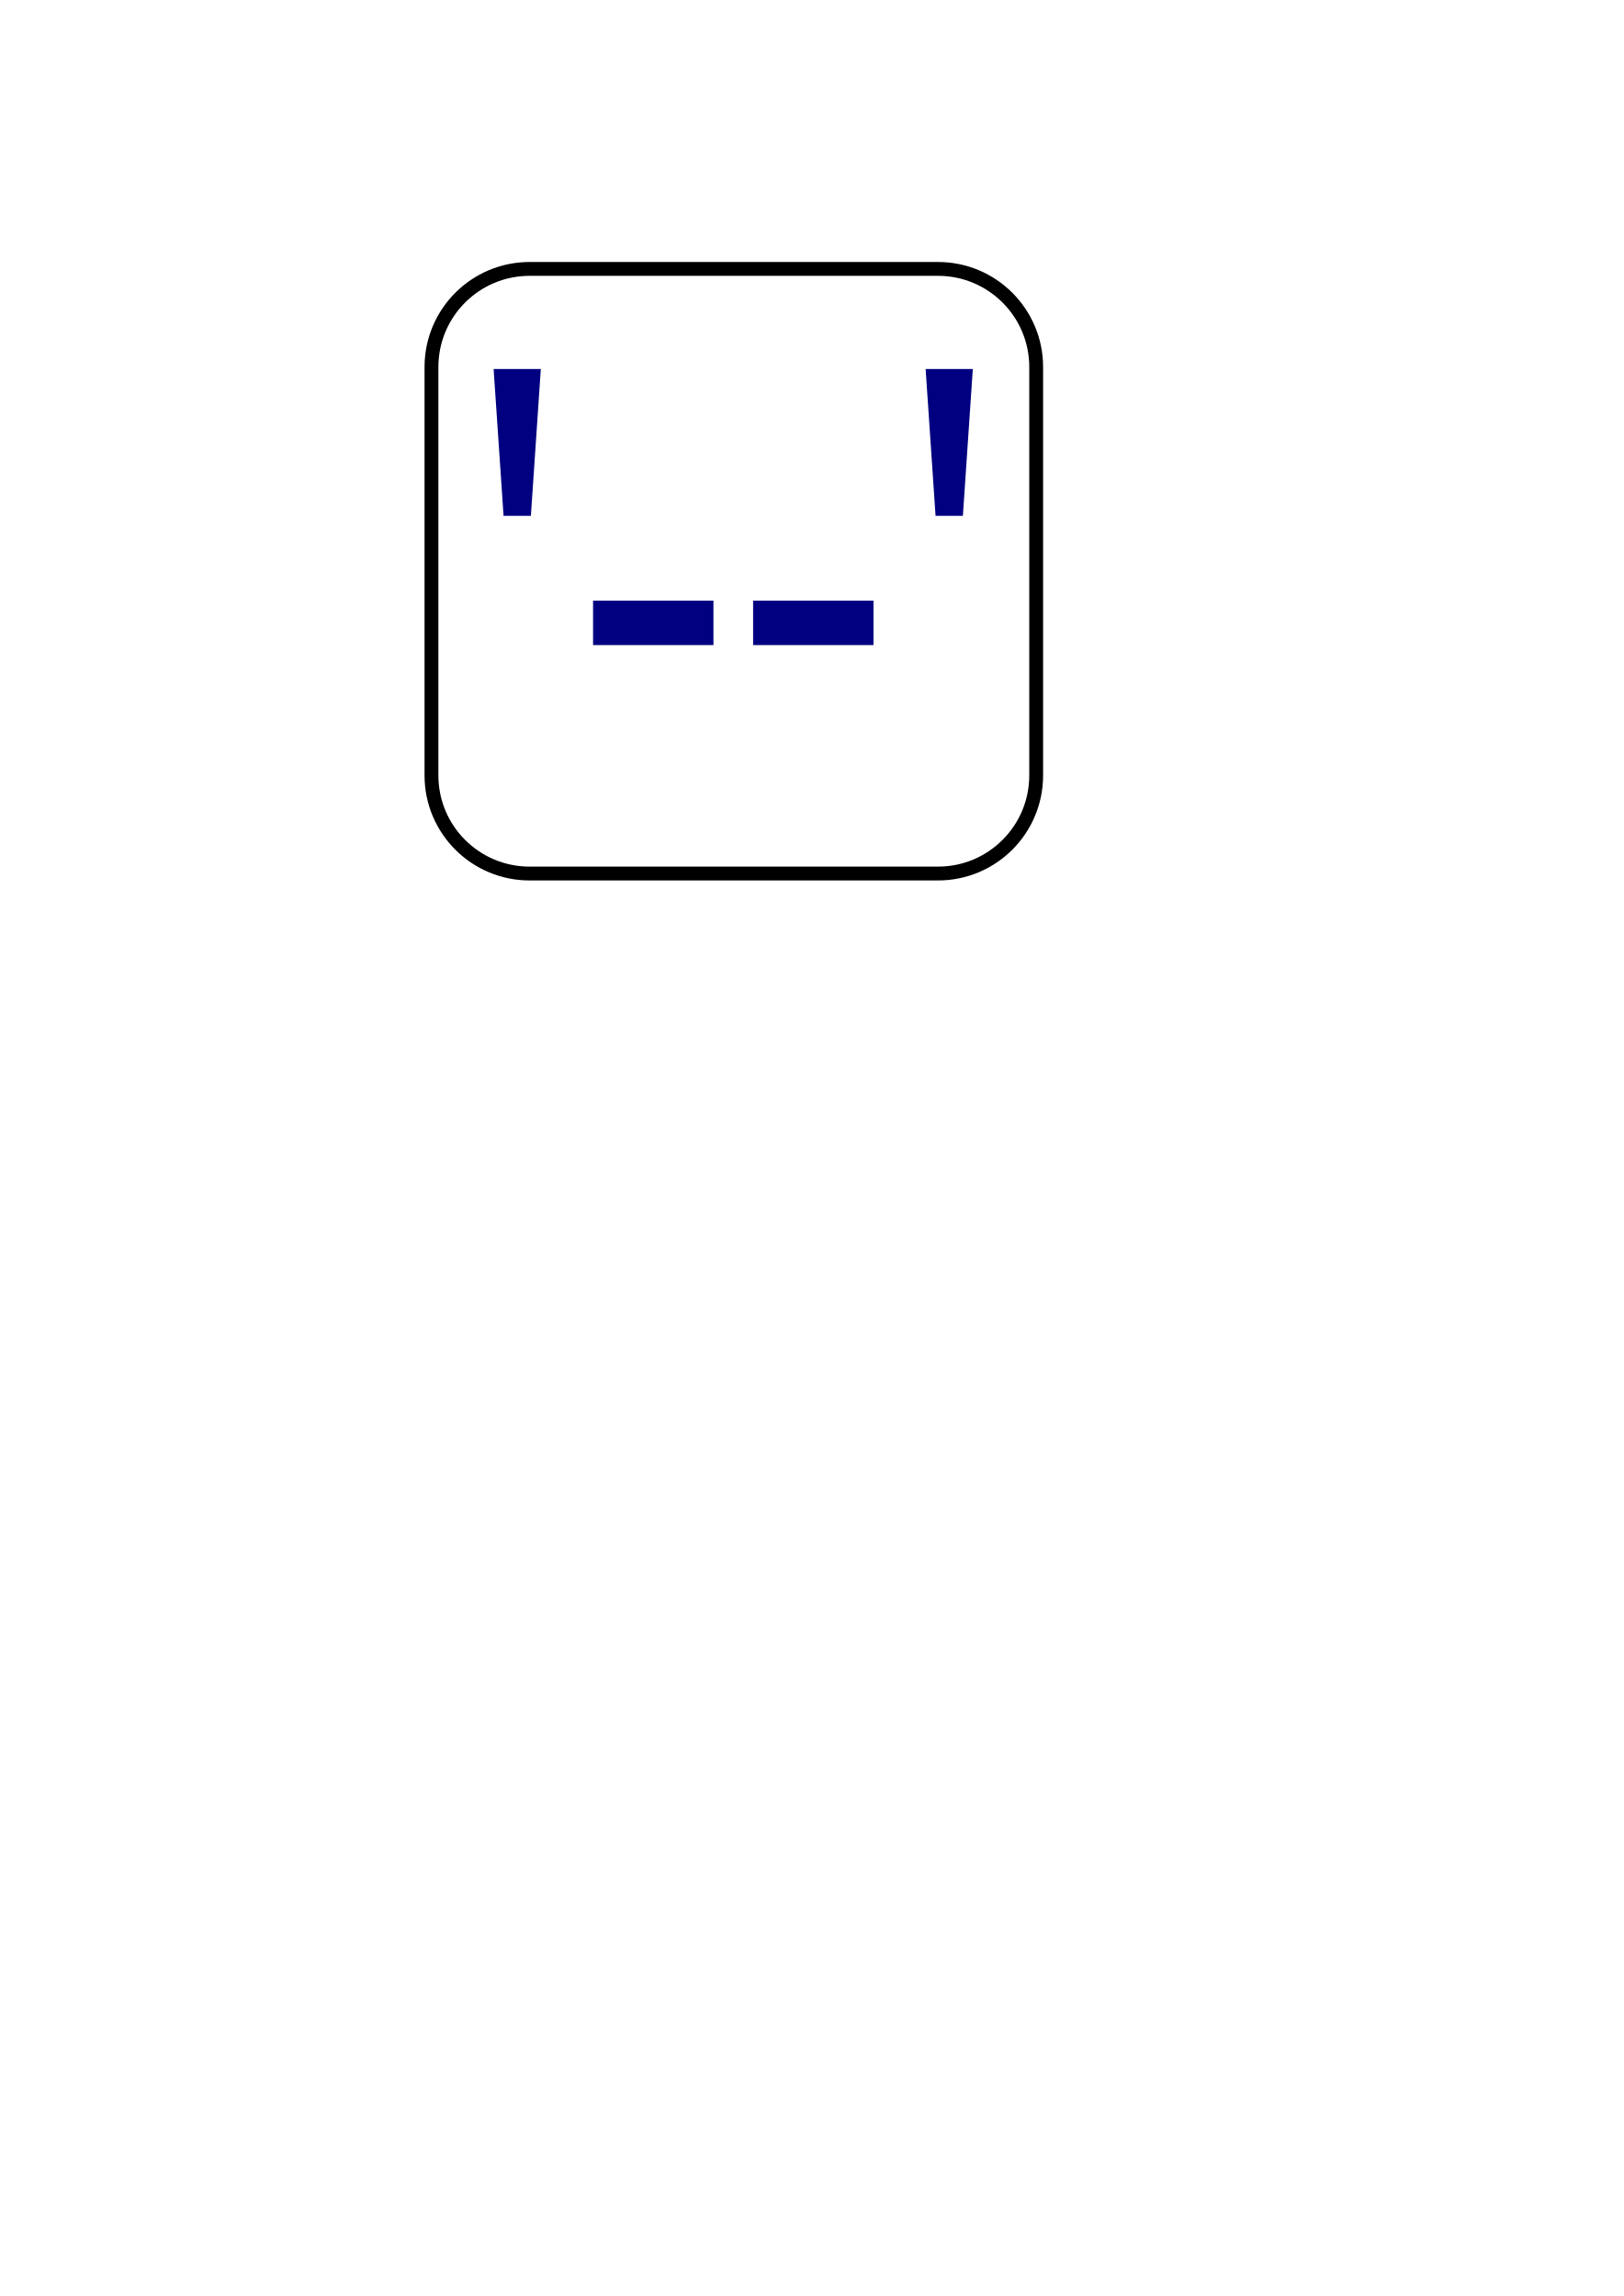
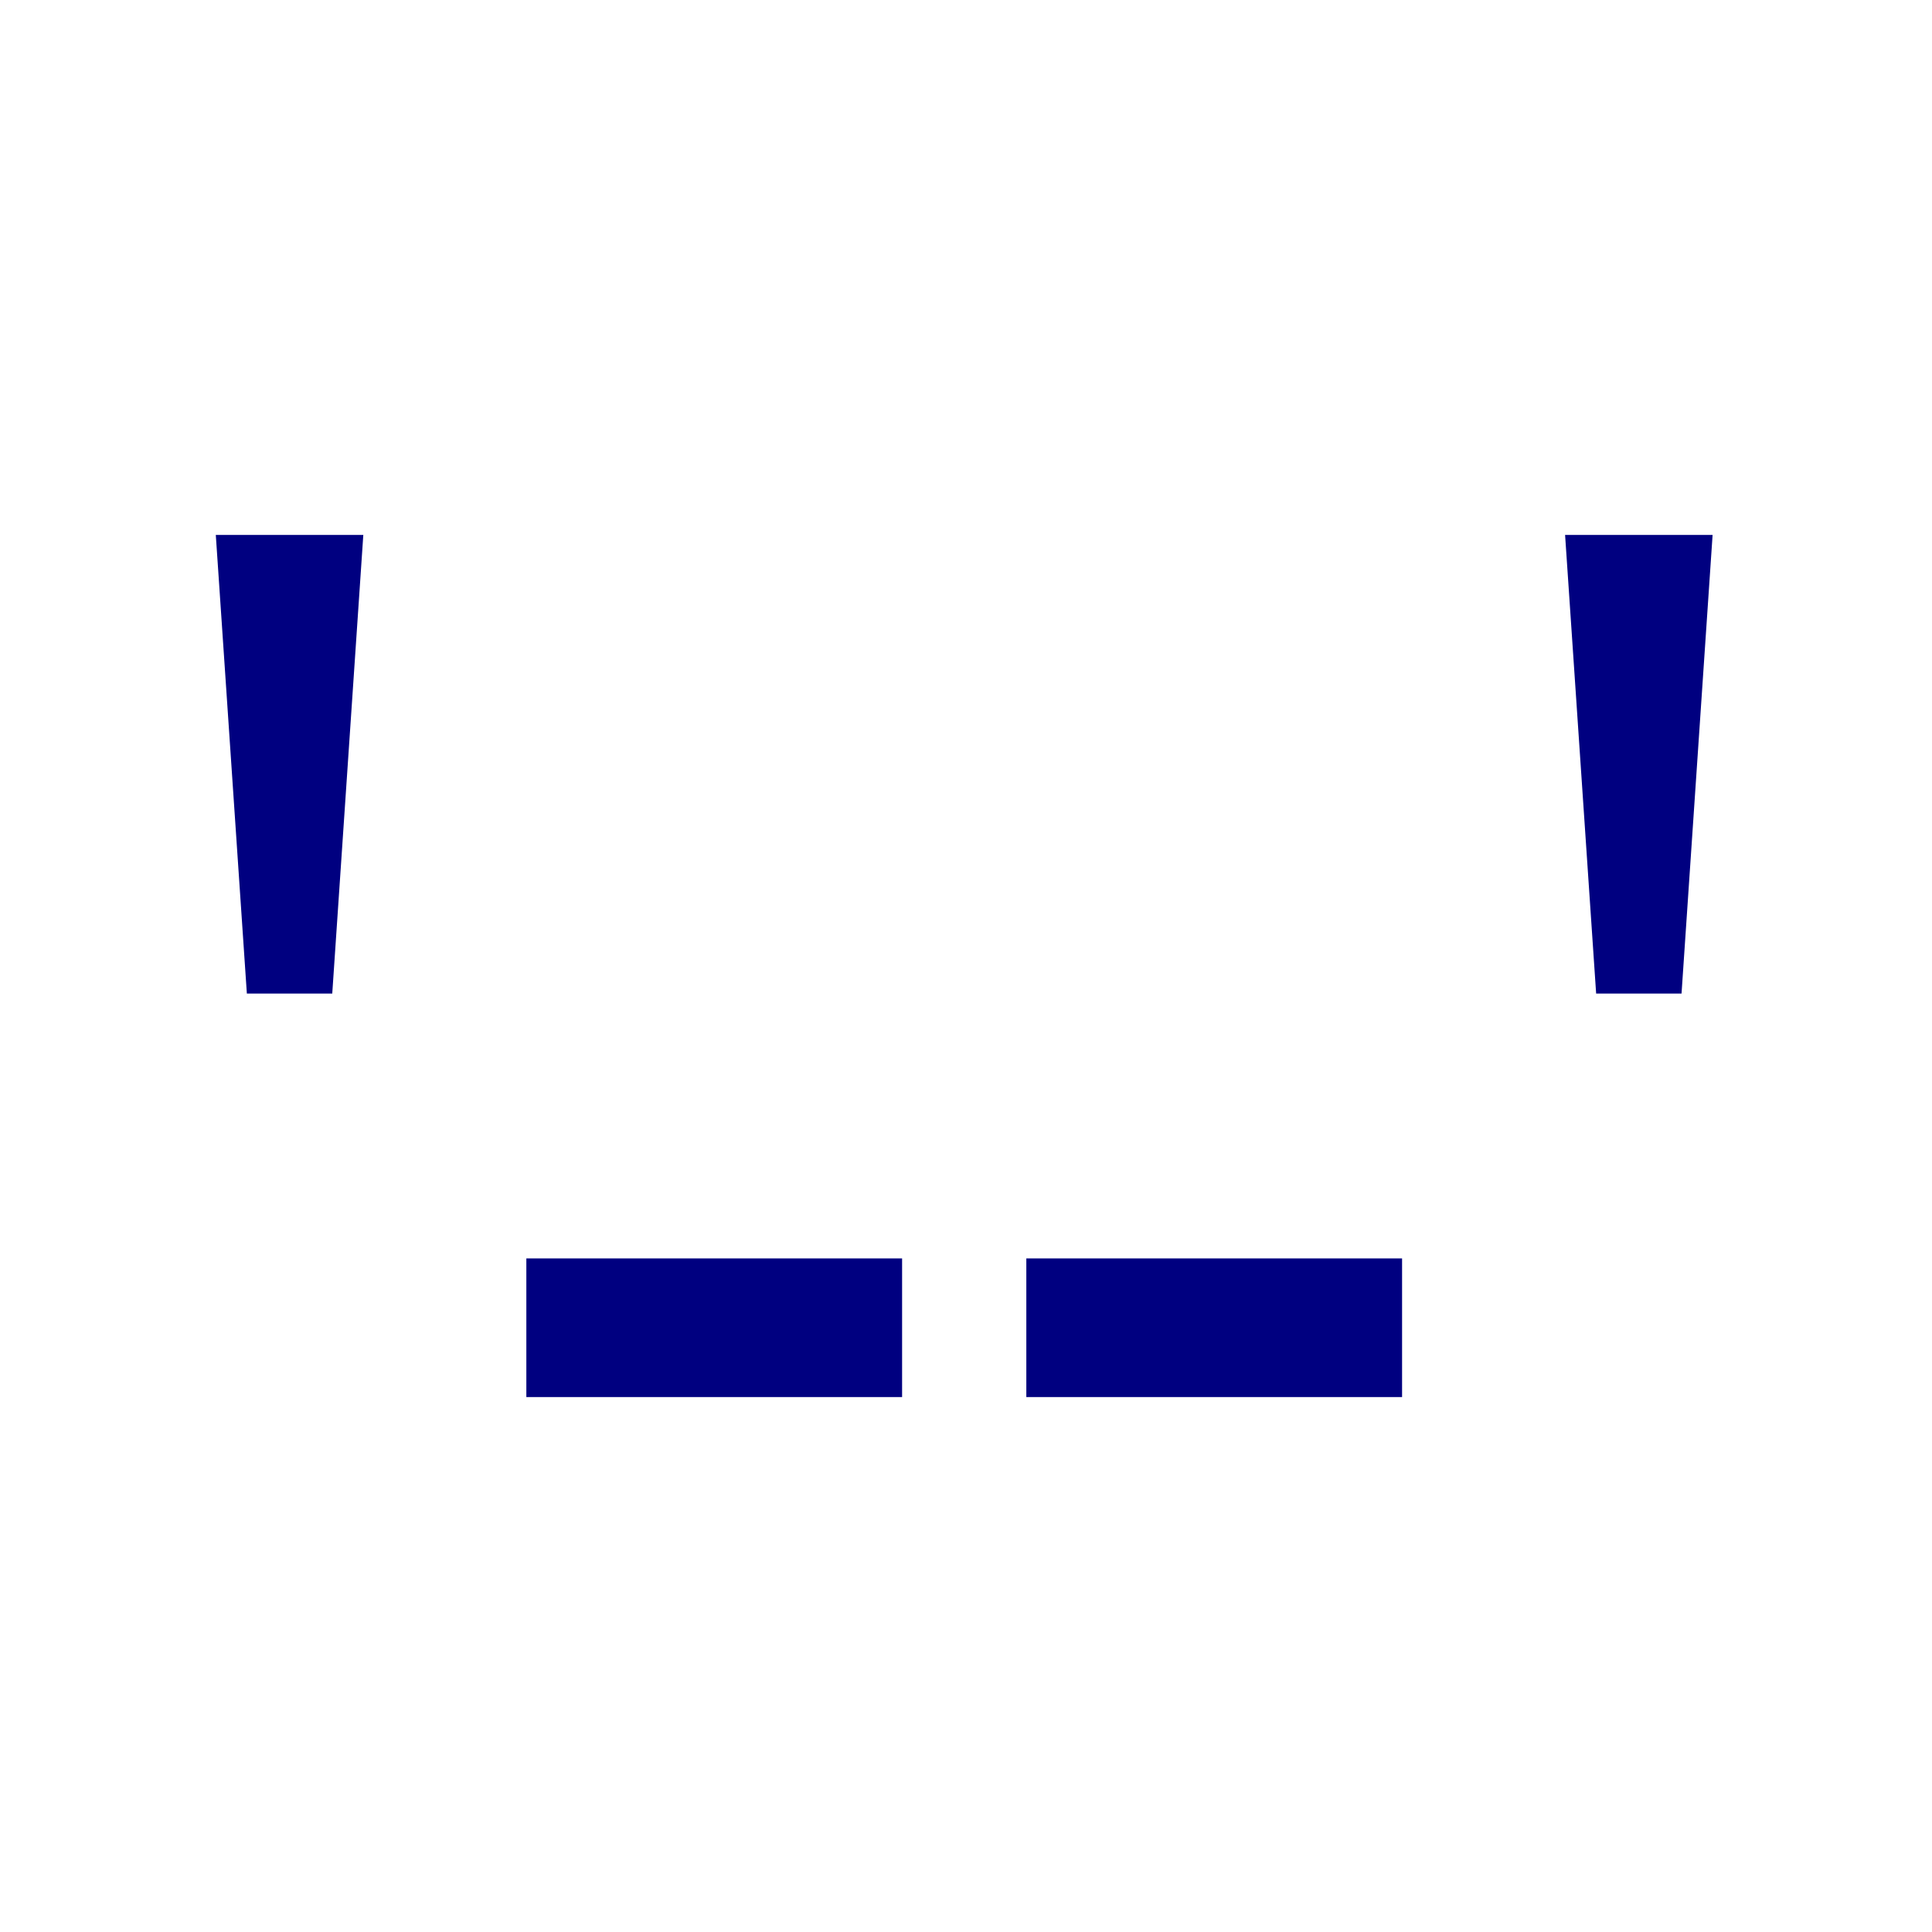
- <svg xmlns="http://www.w3.org/2000/svg" width="210mm" height="297mm" viewBox="0 0 210 297" version="1.1" id="svg1">
+ <svg xmlns="http://www.w3.org/2000/svg" width="80mm" height="80mm" viewBox="0 0 80 80" version="1.1" id="svg1">
  <defs id="defs1" />
-   <g id="layer1">
-     <rect style="fill:#000080;fill-opacity:0;stroke:#000000;stroke-width:1.79;stroke-dasharray:none;stroke-opacity:1" id="rect1" width="78.21" height="78.21" x="55.803" y="34.786" ry="12.692" />
-     <text xml:space="preserve" style="font-style:normal;font-variant:normal;font-weight:normal;font-stretch:normal;font-size:68.792px;font-family:Sans;-inkscape-font-specification:'Sans, Normal';font-variant-ligatures:normal;font-variant-caps:normal;font-variant-numeric:normal;font-variant-east-asian:normal;fill:#000080;fill-opacity:1;stroke:#000000;stroke-width:0;stroke-dasharray:none;stroke-opacity:0" x="63.84" y="93.738" id="text1" transform="scale(0.9346096,1.069965)">
-       <tspan id="tspan1" style="font-style:normal;font-variant:normal;font-weight:normal;font-stretch:normal;font-size:68.792px;font-family:Sans;-inkscape-font-specification:'Sans, Normal';font-variant-ligatures:normal;font-variant-caps:normal;font-variant-numeric:normal;font-variant-east-asian:normal;fill:#000080;fill-opacity:1;stroke:#000000;stroke-width:0;stroke-dasharray:none;stroke-opacity:0" x="63.84" y="93.738">'--'</tspan>
-     </text>
+   <g id="layer1" transform="translate(-54.90813,-33.89073)">
+     <path d="M 69.952,56.042 68.666,75.032 H 65.13 L 63.844,56.042 Z m 6.751,35.698 v -5.741 h 15.559 v 5.741 z m 20.703,0 v -5.741 h 15.559 v 5.741 z M 125.823,56.042 124.537,75.032 h -3.536 l -1.286,-18.99 z" id="text1" style="font-size:68.792px;font-family:Sans;-inkscape-font-specification:'Sans, Normal';fill:#000080;stroke:#000000;stroke-width:0;stroke-opacity:0" aria-label="'--'" />
  </g>
</svg>
